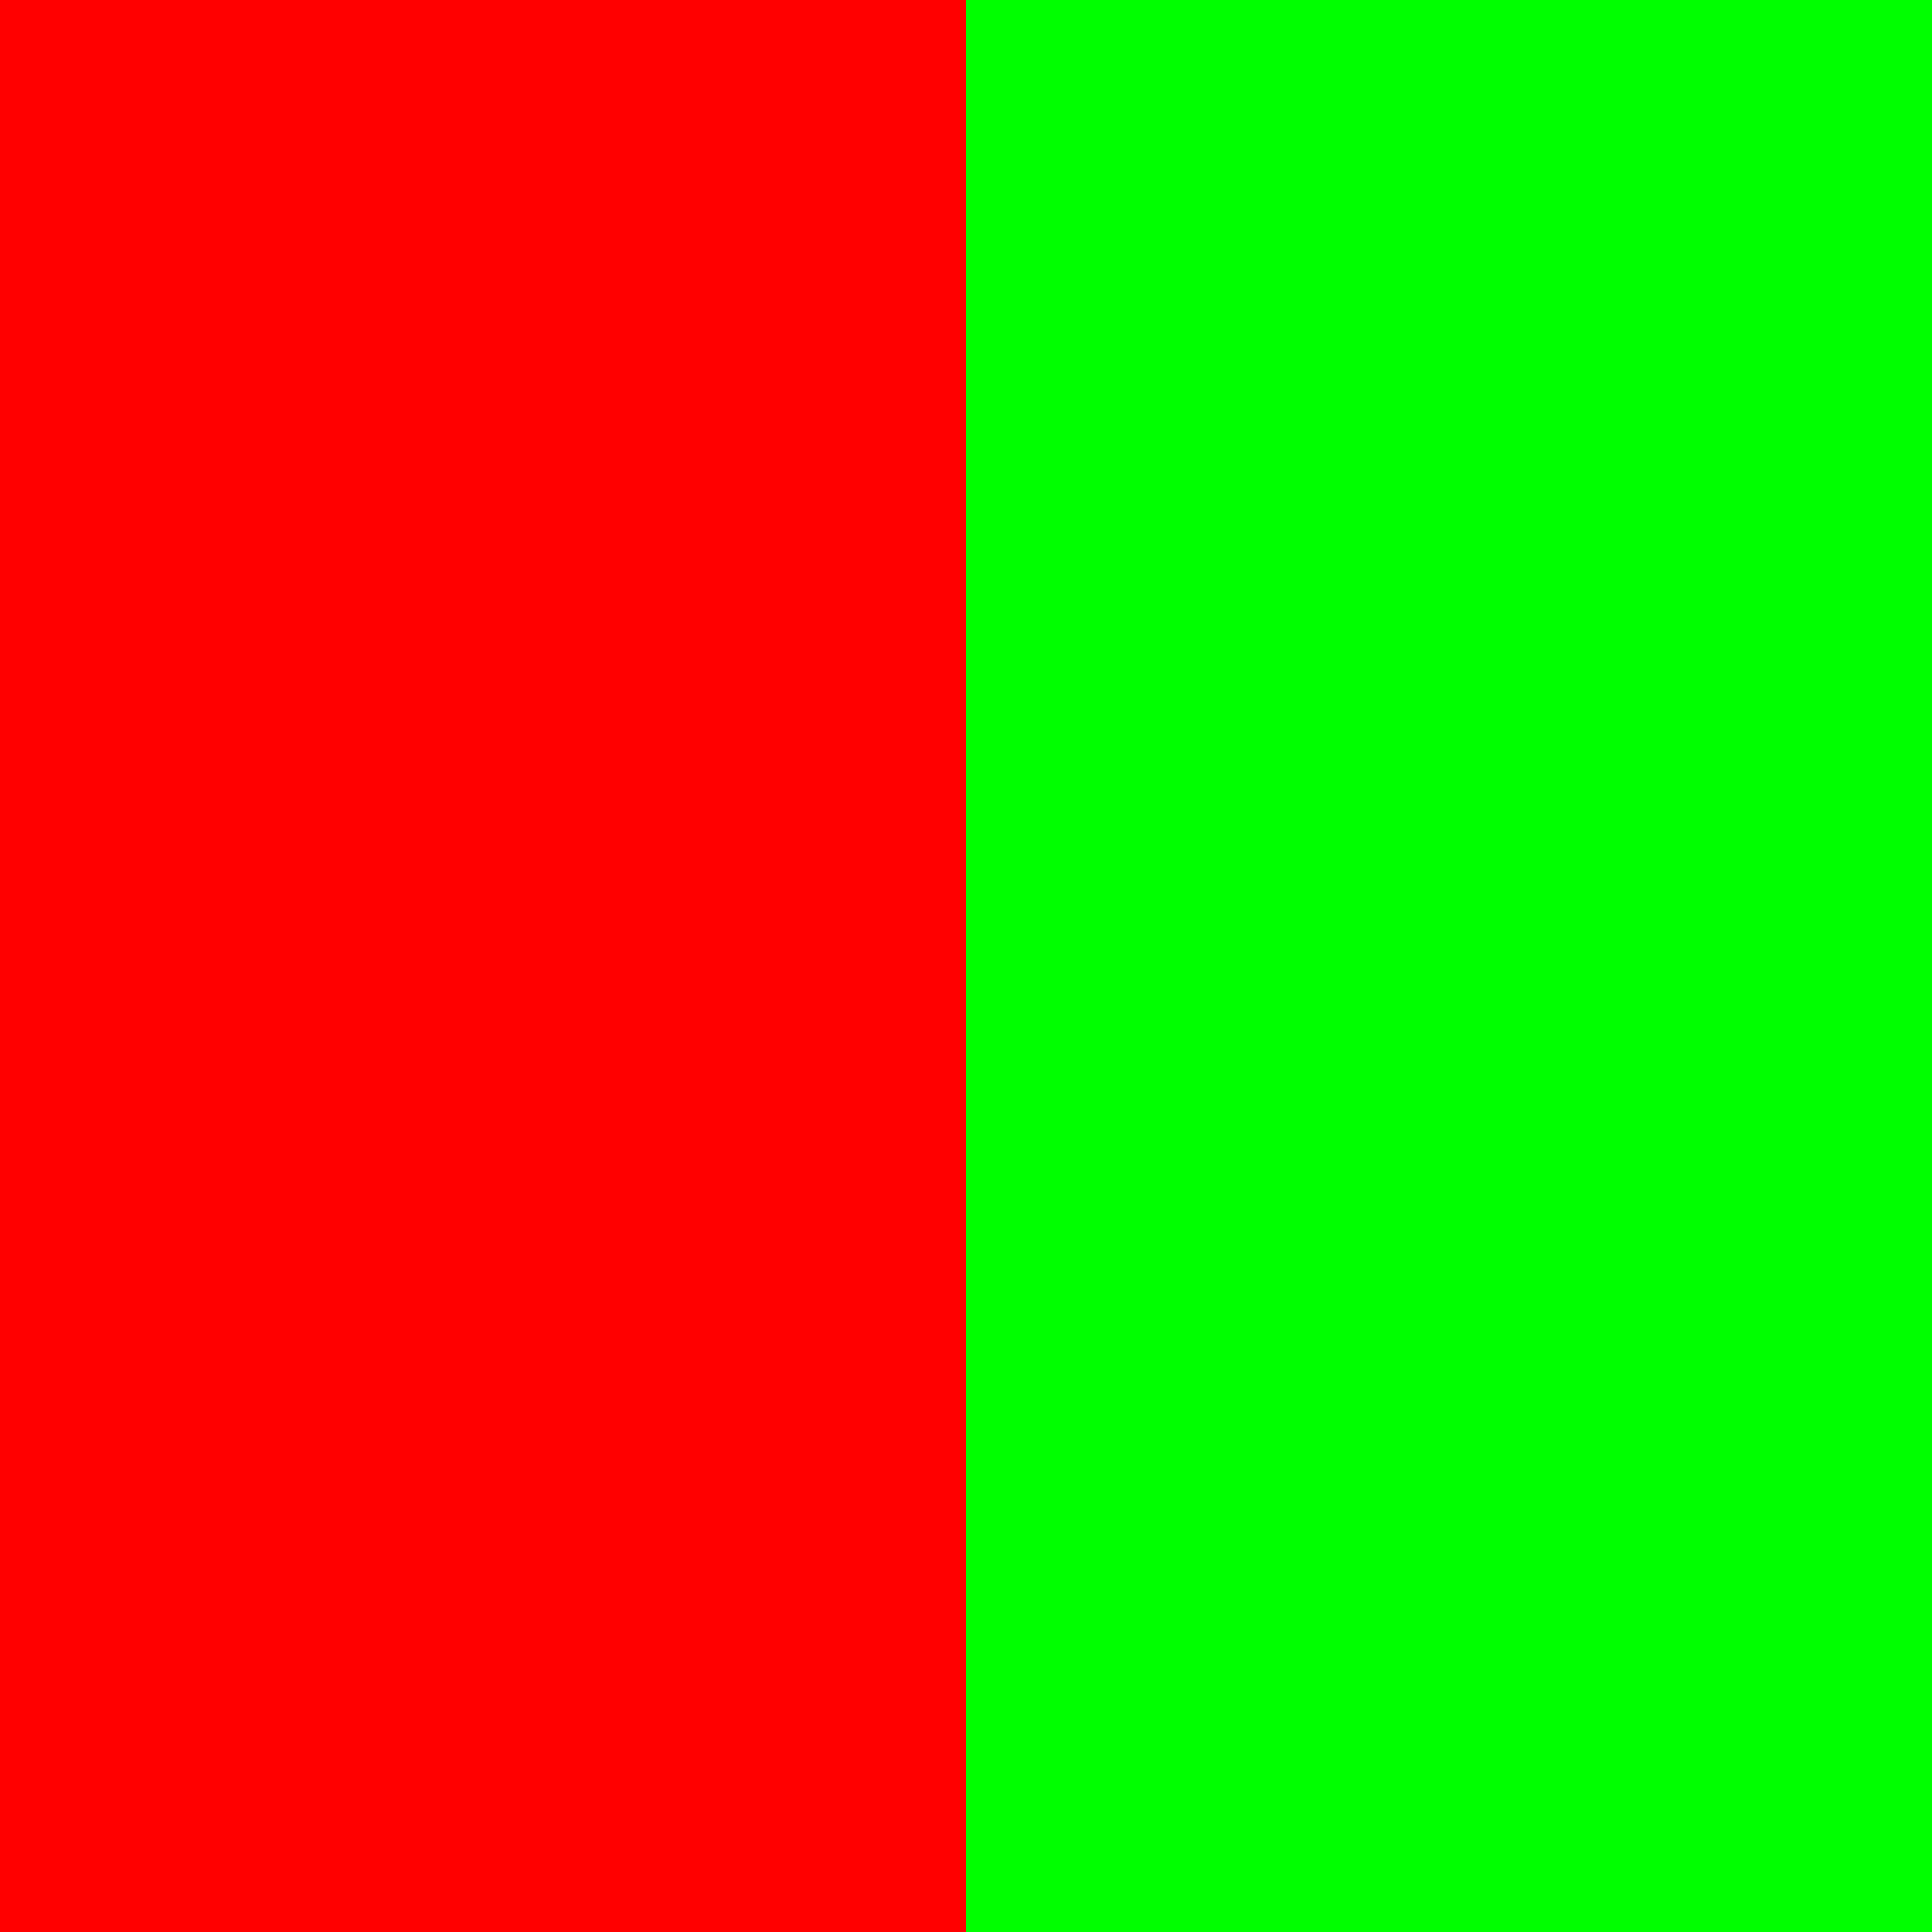
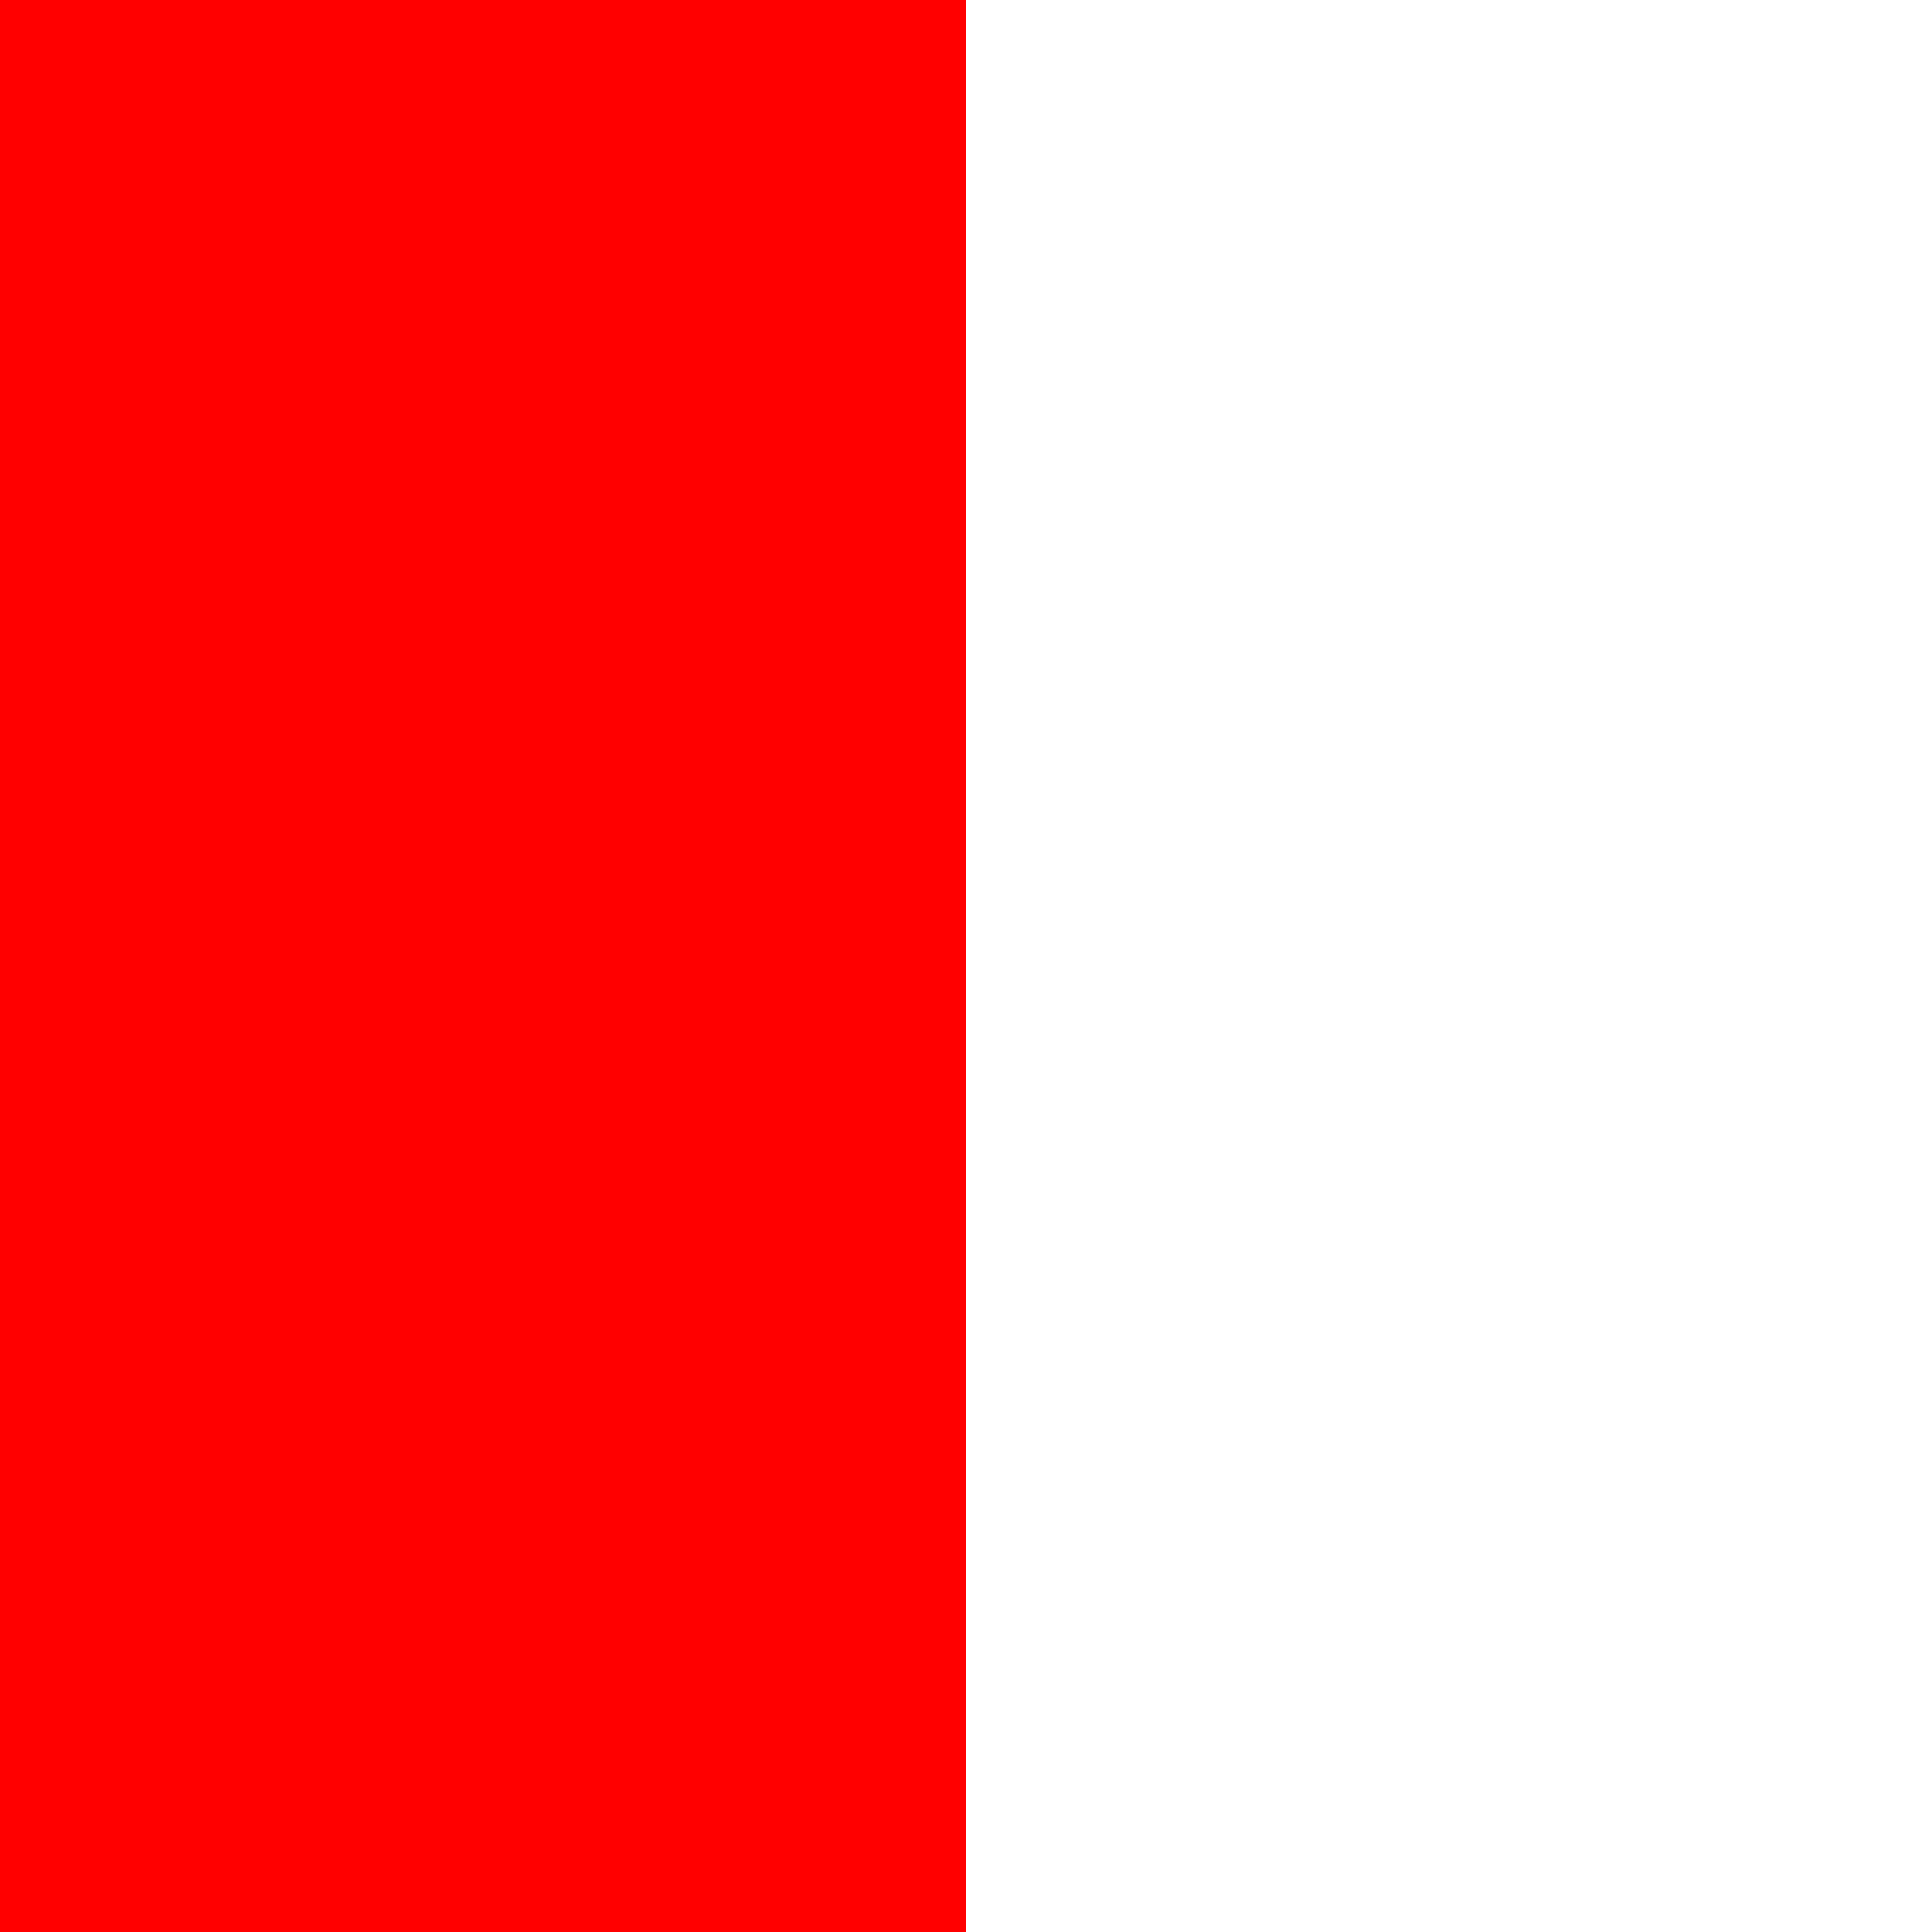
- <svg xmlns="http://www.w3.org/2000/svg" version="1.1" id="Layer_1" x="0px" y="0px" width="10px" height="10px" viewBox="0 0 10 10" enable-background="new 0 0 10 10" xml:space="preserve">
-   <rect fill="#FF0000" width="5" height="10" />
-   <text transform="matrix(1 0 0 1 0 -7.2285)" font-family="'ArialMT'" font-size="12">lines-vert-c</text>
-   <rect x="5" fill="#00FF00" width="5" height="10" />
+ <svg xmlns="http://www.w3.org/2000/svg" version="1.1" id="Layer_1" x="0px" y="0px" viewBox="-252 359.5 10 10" style="enable-background:new -252 359.5 10 10;" xml:space="preserve">
+   <style type="text/css">
+ 	.st0{enable-background:new    ;}
+ 	.st1{fill:#FF0000;}
+ </style>
+   <text transform="matrix(1 0 0 1 -252 352.2715)" style="font-family:'ArialMT'; font-size:12px;">lines-vert-c</text>
+   <rect x="-252" y="359.5" class="st1" width="5" height="10" />
</svg>
